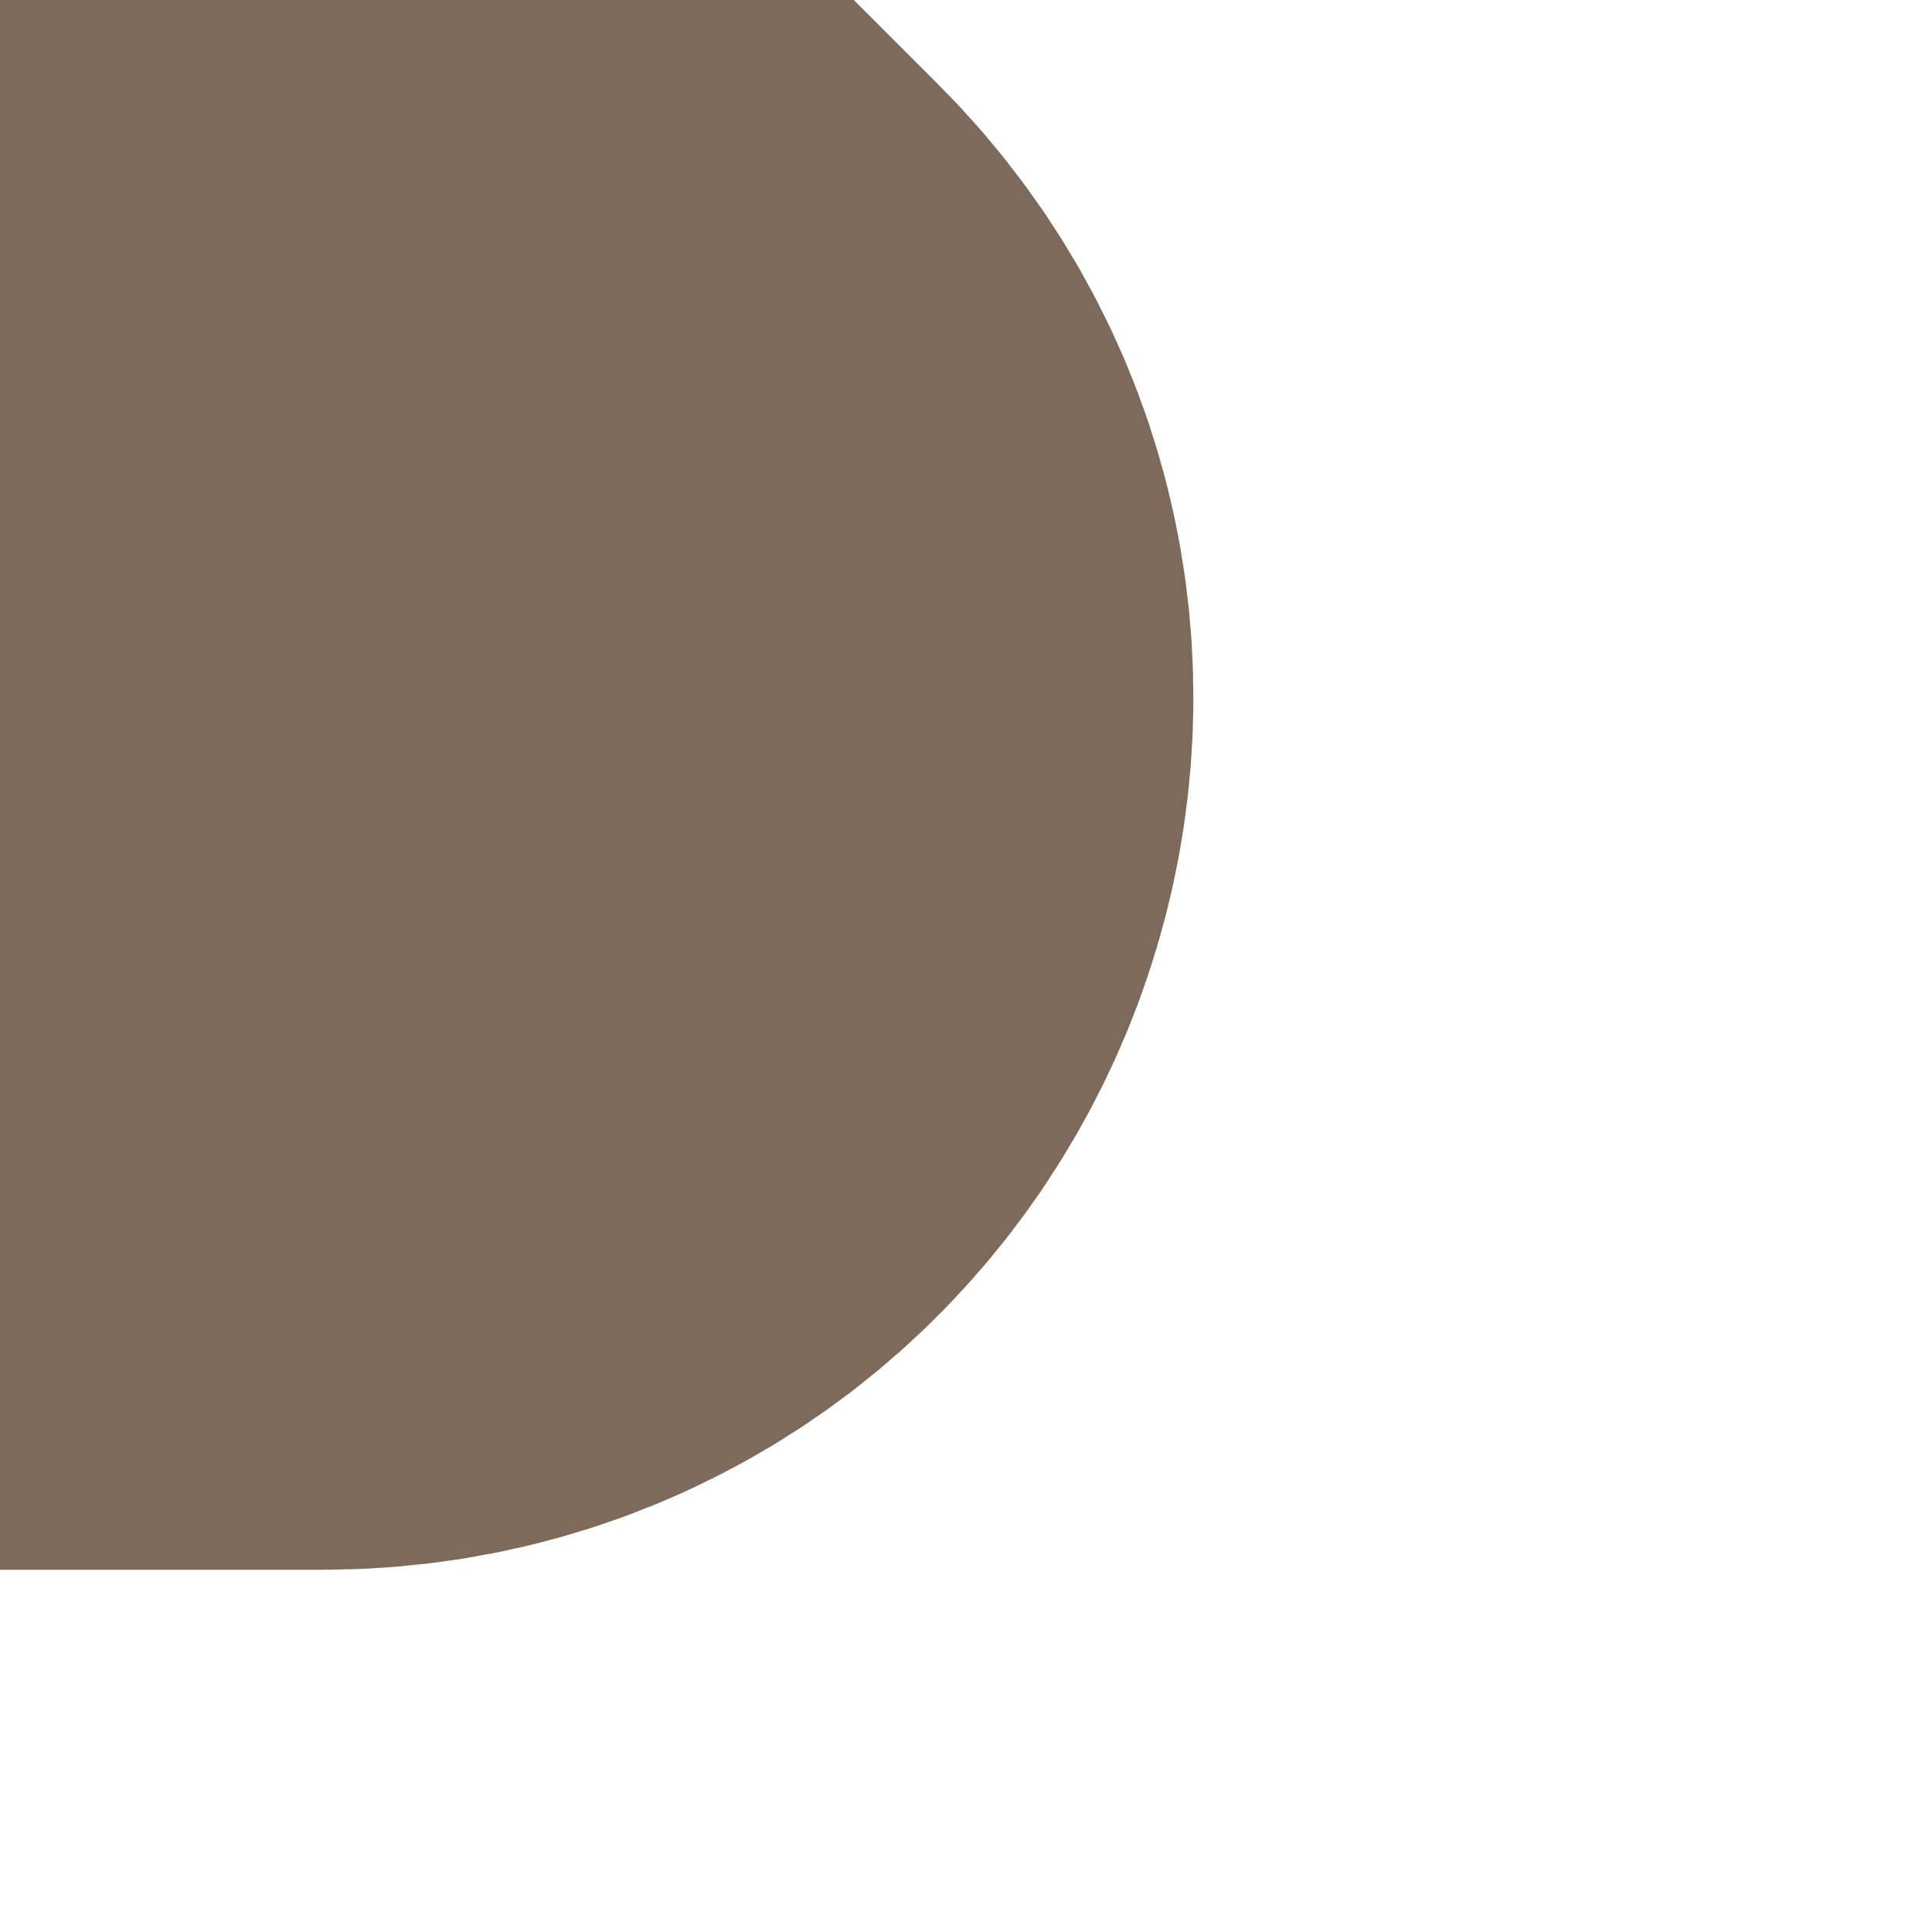
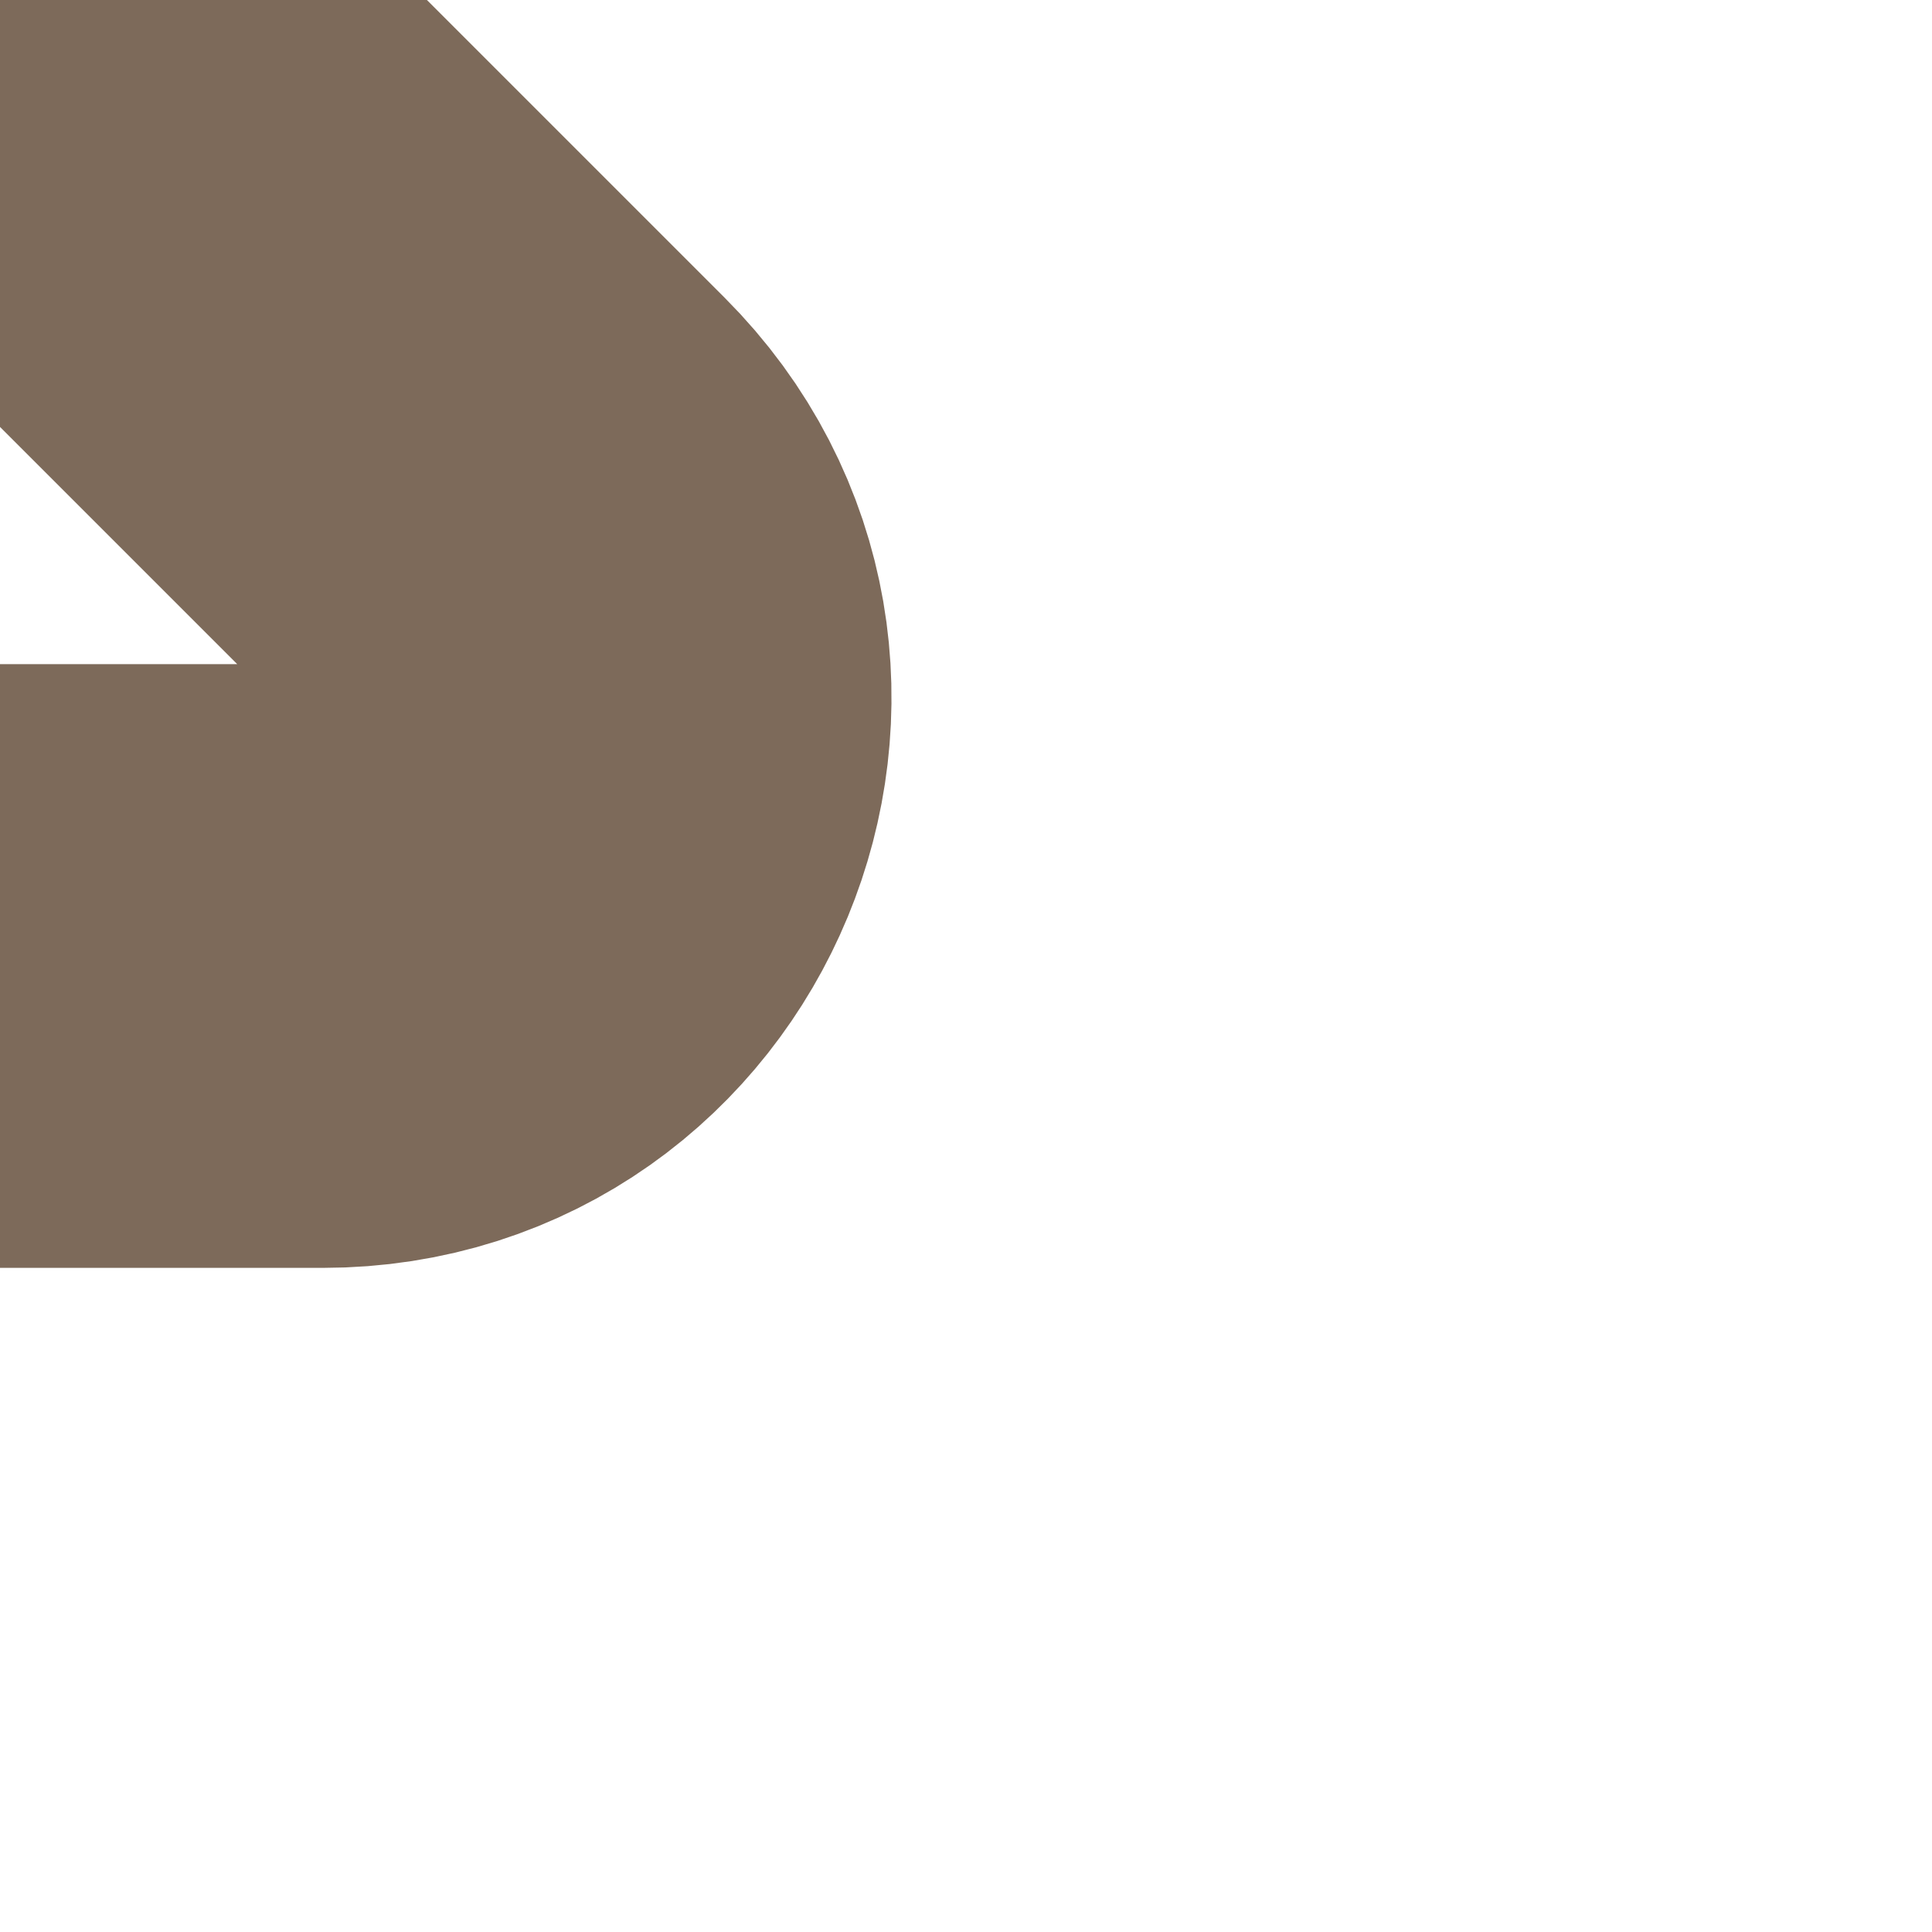
<svg xmlns="http://www.w3.org/2000/svg" id="Layer_1" viewBox="0 0 64 64">
  <defs>
-     <style>.cls-1,.cls-2{fill:none;}.cls-2{stroke:#7d6a5a;stroke-linecap:round;stroke-miterlimit:10;stroke-width:40px;}.cls-3{clip-path:url(#clippath-1);}.cls-4{clip-path:url(#clippath-3);}.cls-5{clip-path:url(#clippath-4);}.cls-6{clip-path:url(#clippath-2);}.cls-7{fill:#7d6a5a;fill-rule:evenodd;}.cls-8{clip-path:url(#clippath);}</style>
+     <style>.cls-1,.cls-2,.cls-3{fill:none;}.cls-2{stroke-linecap:round;}.cls-2,.cls-3{stroke:#7d6a5a;stroke-miterlimit:10;stroke-width:20px;}.cls-4{clip-path:url(#clippath-1);}.cls-5{clip-path:url(#clippath-3);}.cls-6{clip-path:url(#clippath-4);}.cls-7{clip-path:url(#clippath-2);}.cls-8{clip-path:url(#clippath);}</style>
    <clipPath id="clippath">
-       <rect class="cls-1" x="64" y="64" width="64" height="64" transform="translate(192 0) rotate(90)" />
+       <rect class="cls-1" x="0" y="0" width="64" height="64" transform="translate(0 64) rotate(-90)" />
    </clipPath>
    <clipPath id="clippath-1">
-       <rect class="cls-1" x="0" y="0" width="64" height="64" transform="translate(0 64) rotate(-90)" />
+       <rect class="cls-1" x="-64" y="0" width="64" height="64" transform="translate(-64 0) rotate(-90)" />
    </clipPath>
    <clipPath id="clippath-2">
-       <rect class="cls-1" x="-64" y="0" width="64" height="64" transform="translate(-64 0) rotate(-90)" />
+       <rect class="cls-1" x="0" y="-64" width="64" height="64" transform="translate(0 -64) rotate(90)" />
    </clipPath>
    <clipPath id="clippath-3">
-       <rect class="cls-1" x="0" y="-64" width="64" height="64" transform="translate(0 -64) rotate(90)" />
+       <rect class="cls-1" x="-64" y="-64" width="64" height="64" transform="translate(-64 0) rotate(90)" />
    </clipPath>
    <clipPath id="clippath-4">
-       <rect class="cls-1" x="-64" y="-64" width="64" height="64" transform="translate(-64 0) rotate(90)" />
+       <rect class="cls-1" x="64" y="64" width="64" height="64" transform="translate(0 192) rotate(-90)" />
    </clipPath>
  </defs>
  <g class="cls-8">
-     <path class="cls-7" d="M49.86,78.14c22.36,22.36,64,64,64,64l28.28-28.28s-41.64-41.64-64-64" />
-   </g>
-   <g class="cls-3">
    <path class="cls-2" d="M0,32h10.69c7.86,0,11.8-9.51,6.24-15.07L0,0" />
  </g>
-   <g class="cls-6">
+   <g class="cls-4">
    <path class="cls-2" d="M0,32h-10.69c-7.86,0-11.8-9.51-6.24-15.07L0,0" />
  </g>
-   <g class="cls-4">
+   <g class="cls-7">
    <path class="cls-2" d="M0-32h10.69c7.86,0,11.8,9.51,6.24,15.07L0,0" />
  </g>
  <g class="cls-5">
    <path class="cls-2" d="M0-32h-10.69c-7.86,0-11.8,9.51-6.24,15.07L0,0" />
  </g>
+   <g class="cls-6">
+     <line class="cls-3" x1="64" y1="64" x2="128" y2="128" />
+   </g>
</svg>
